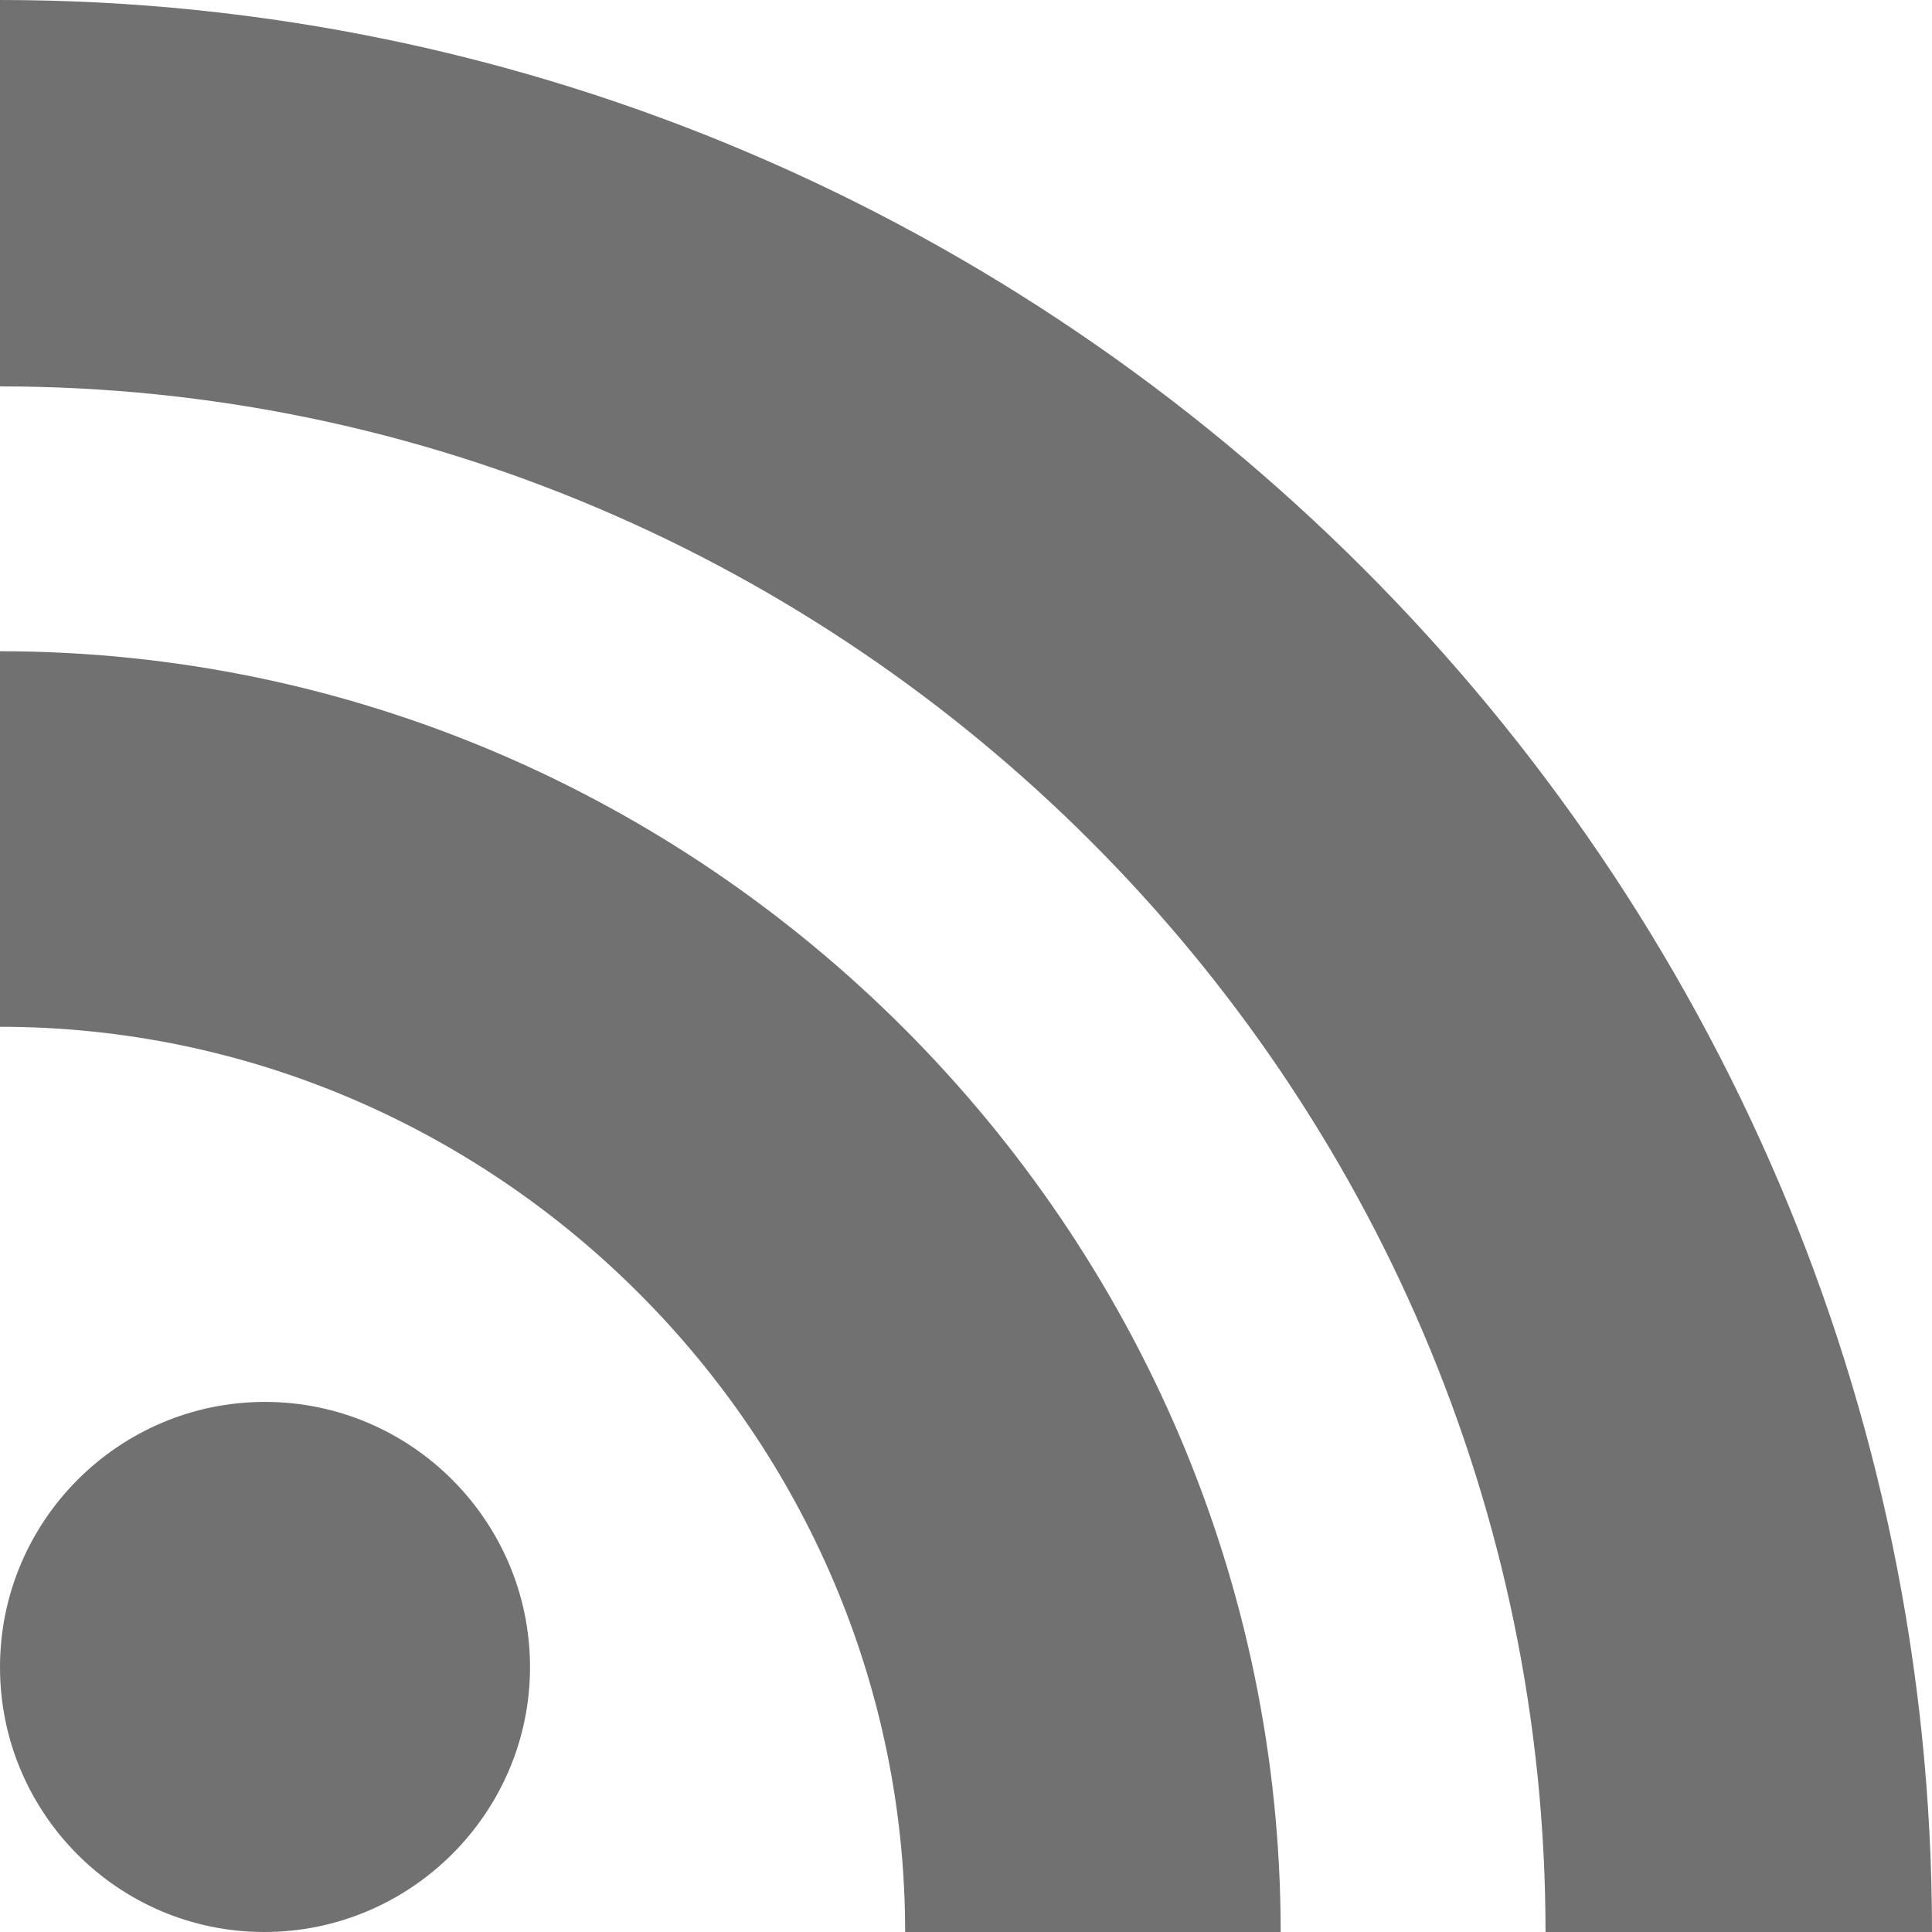
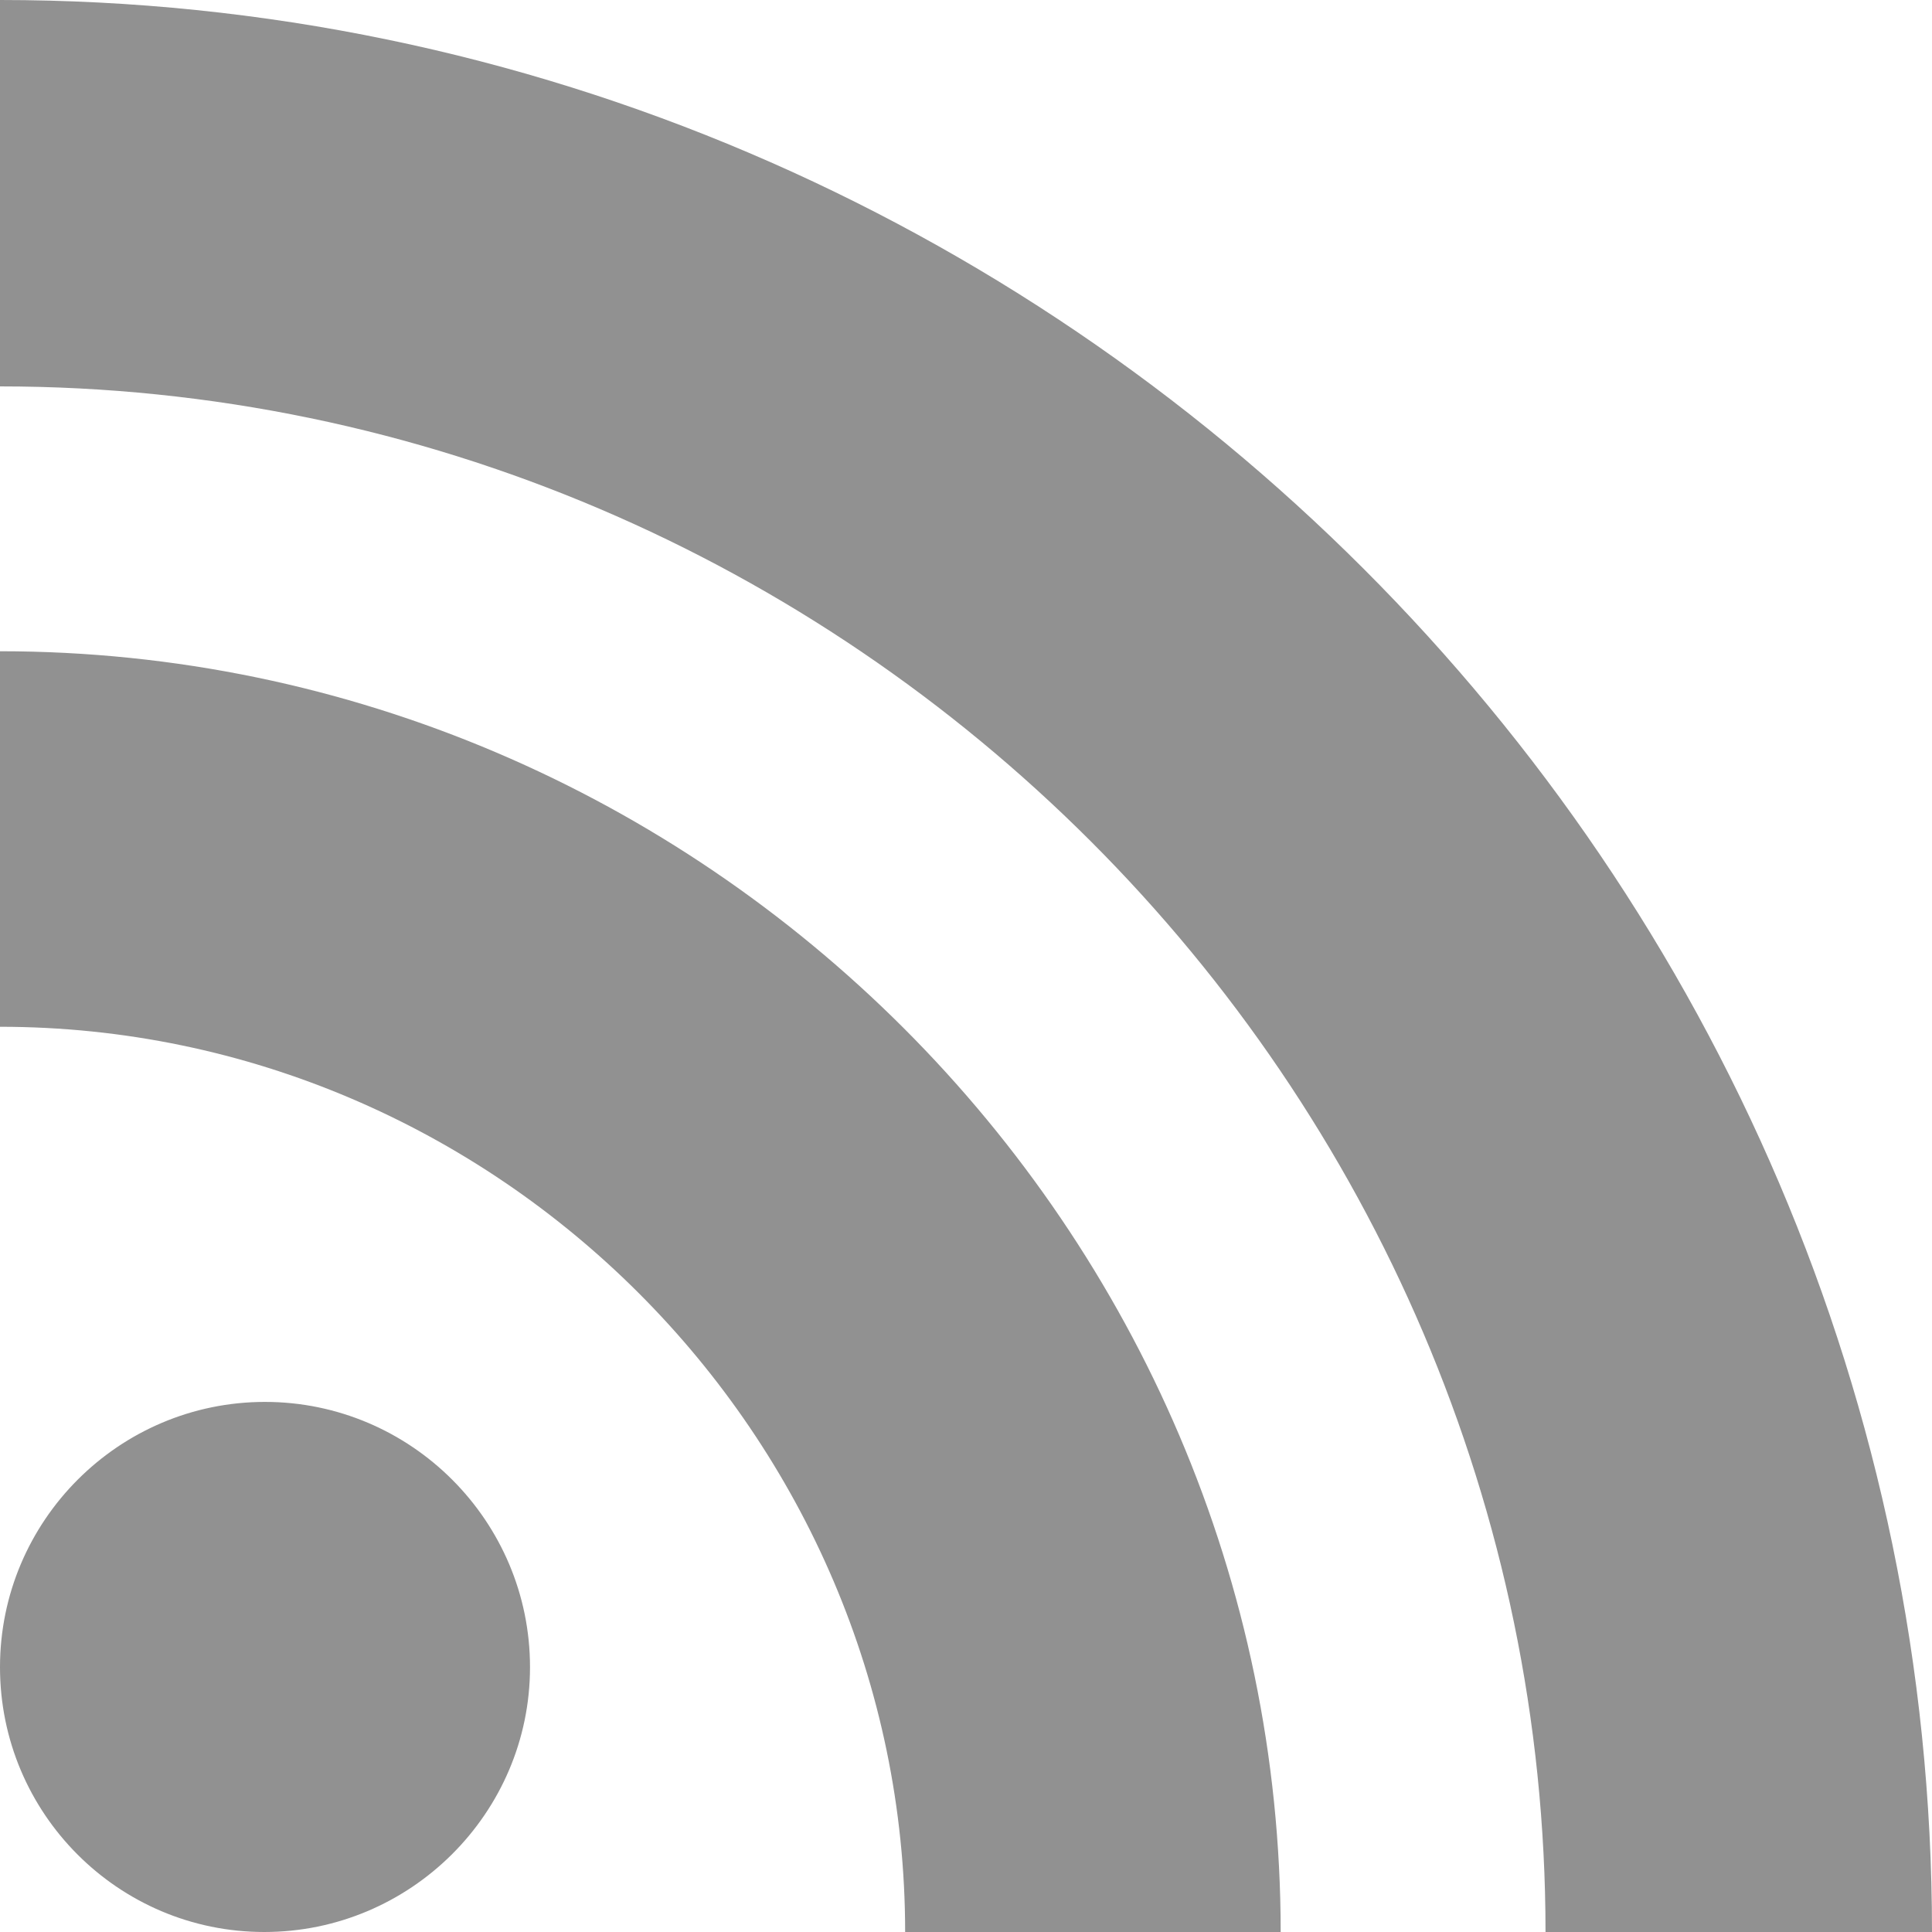
<svg xmlns="http://www.w3.org/2000/svg" role="img" viewBox="0 0 24 24">
-   <path fill="#717171" d="M19.199 24C19.199 13.467 10.533 4.8 0 4.8V0c13.165 0 24 10.835 24 24h-4.801zM3.291 17.415c1.814 0 3.293 1.479 3.293 3.295 0 1.813-1.485 3.29-3.301 3.29C1.47 24 0 22.526 0 20.71s1.475-3.294 3.291-3.295zM15.909 24h-4.665c0-6.169-5.075-11.245-11.244-11.245V8.09c8.727 0 15.909 7.184 15.909 15.91z" />
+   <path fill="#919191" d="M19.199 24C19.199 13.467 10.533 4.8 0 4.8V0c13.165 0 24 10.835 24 24h-4.801zM3.291 17.415c1.814 0 3.293 1.479 3.293 3.295 0 1.813-1.485 3.29-3.301 3.29C1.47 24 0 22.526 0 20.71s1.475-3.294 3.291-3.295zM15.909 24h-4.665c0-6.169-5.075-11.245-11.244-11.245V8.09c8.727 0 15.909 7.184 15.909 15.91z" />
</svg>
